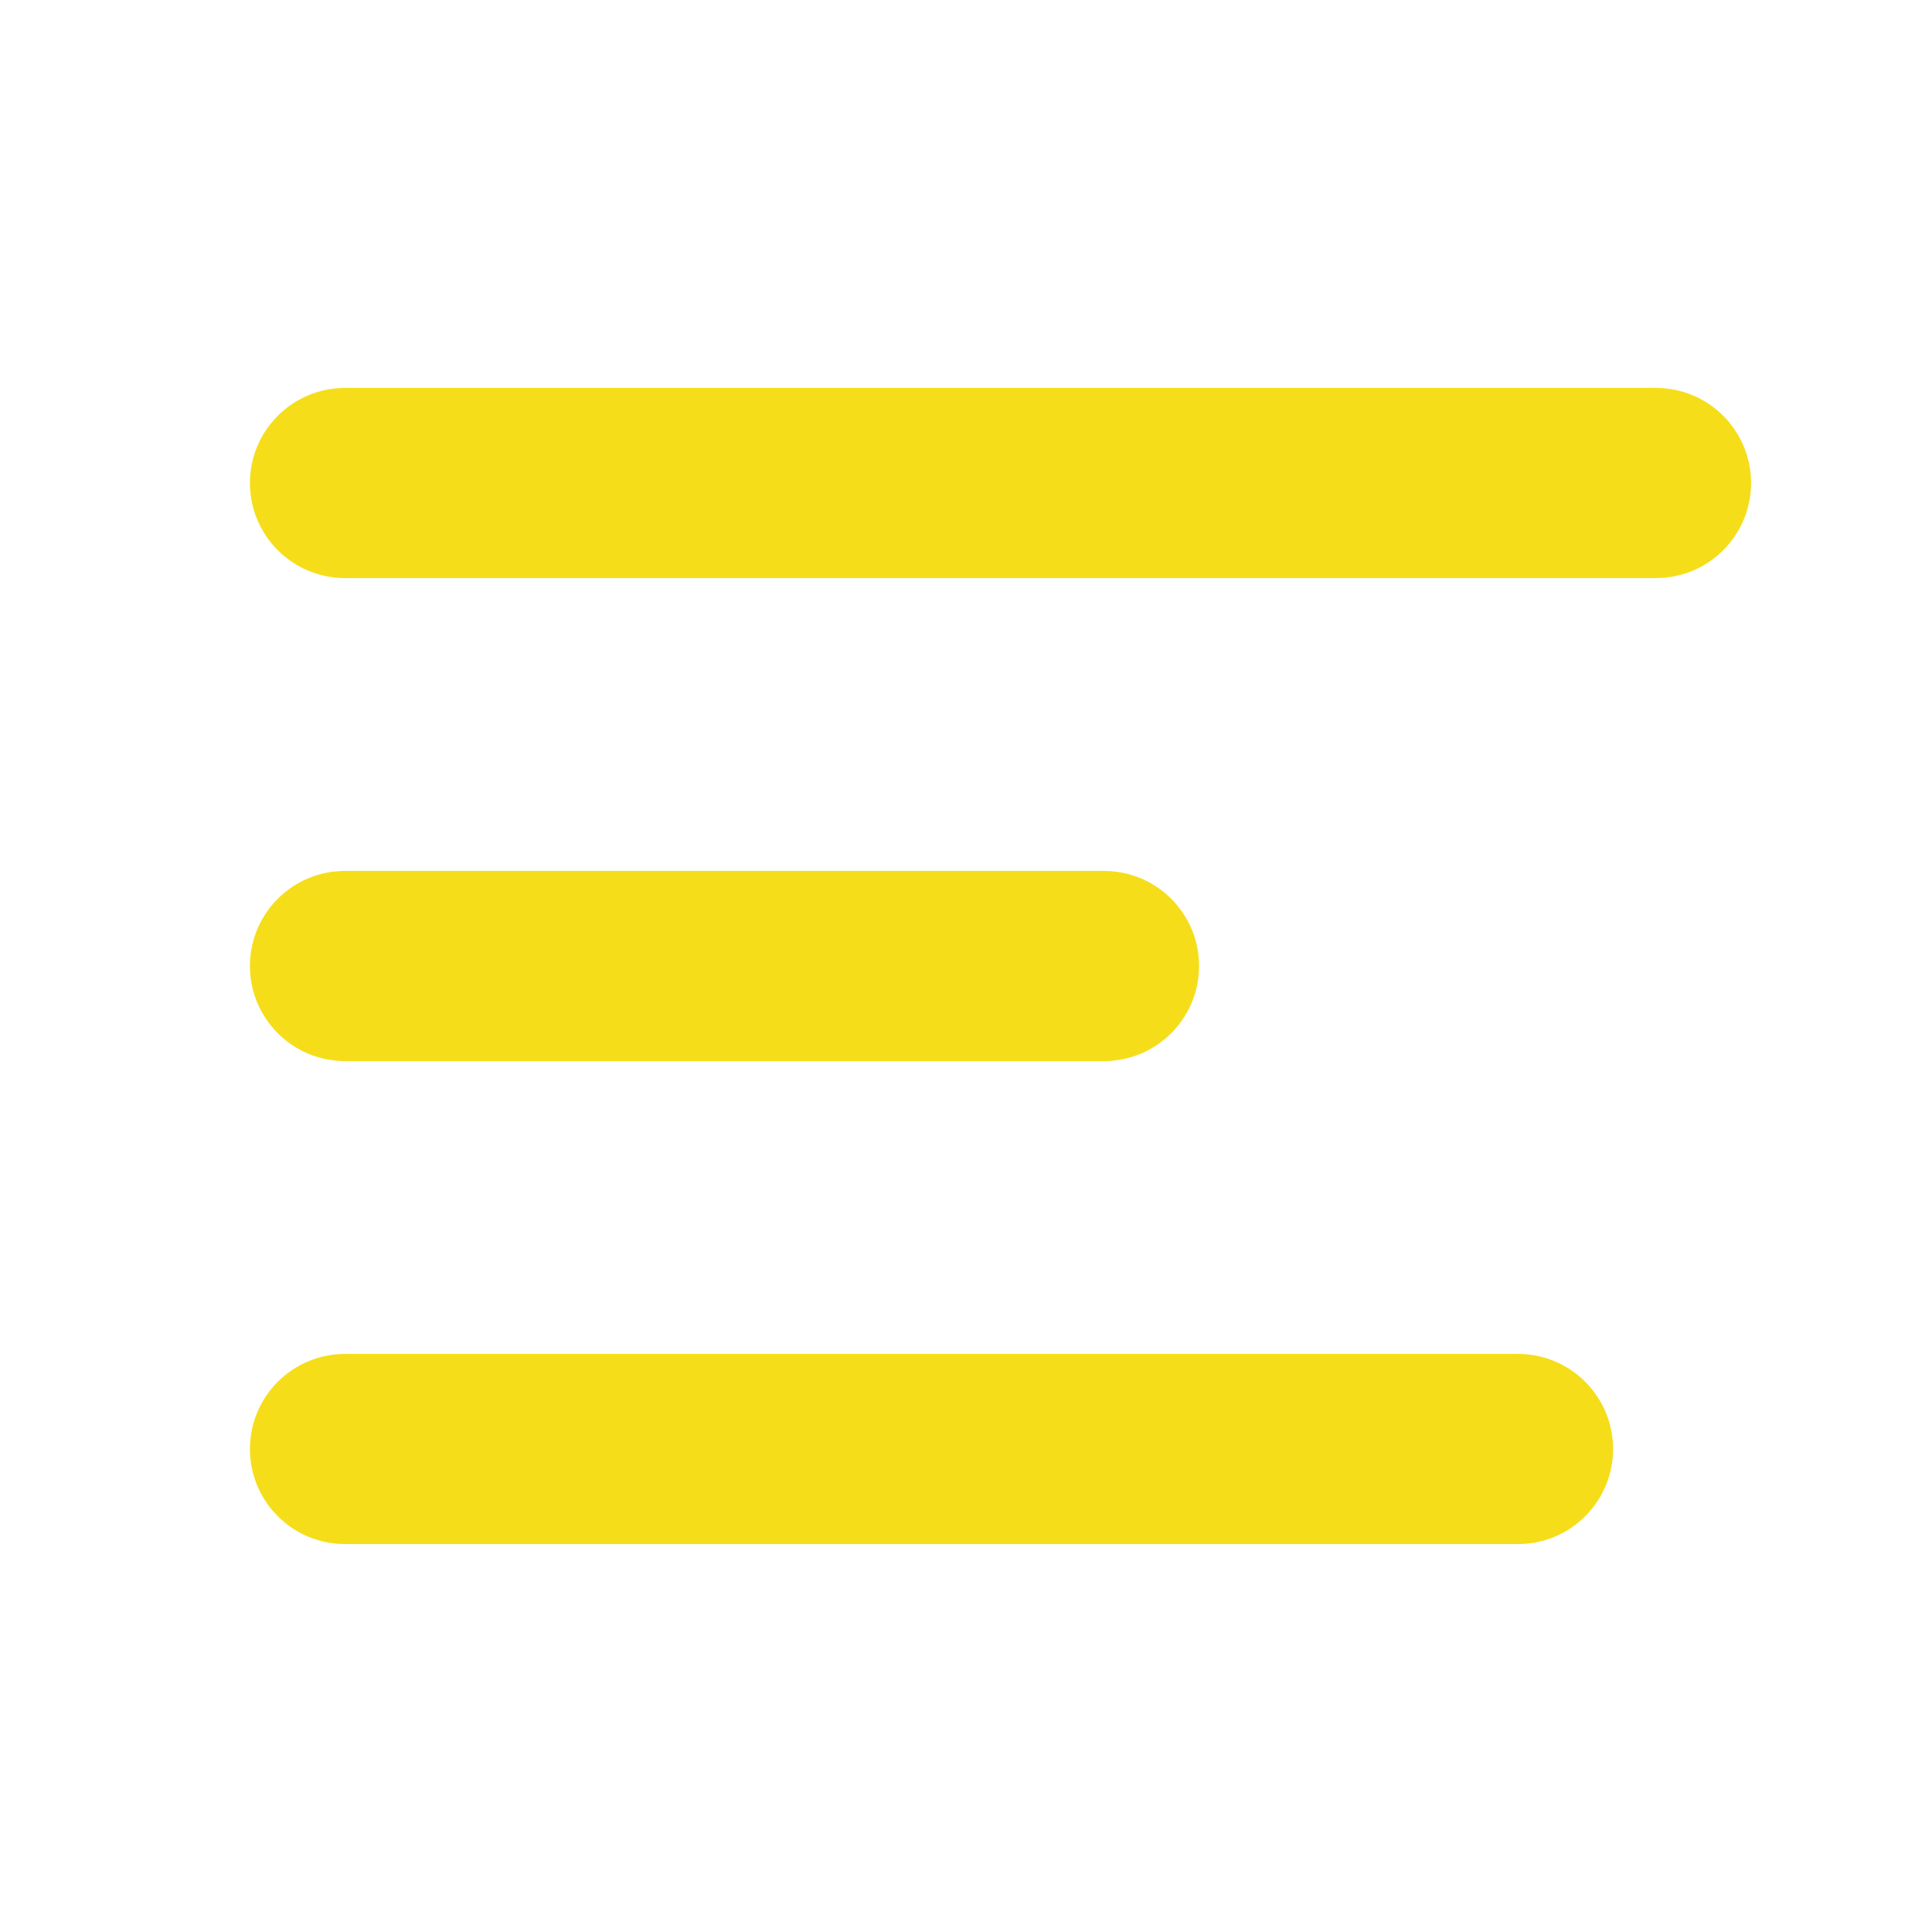
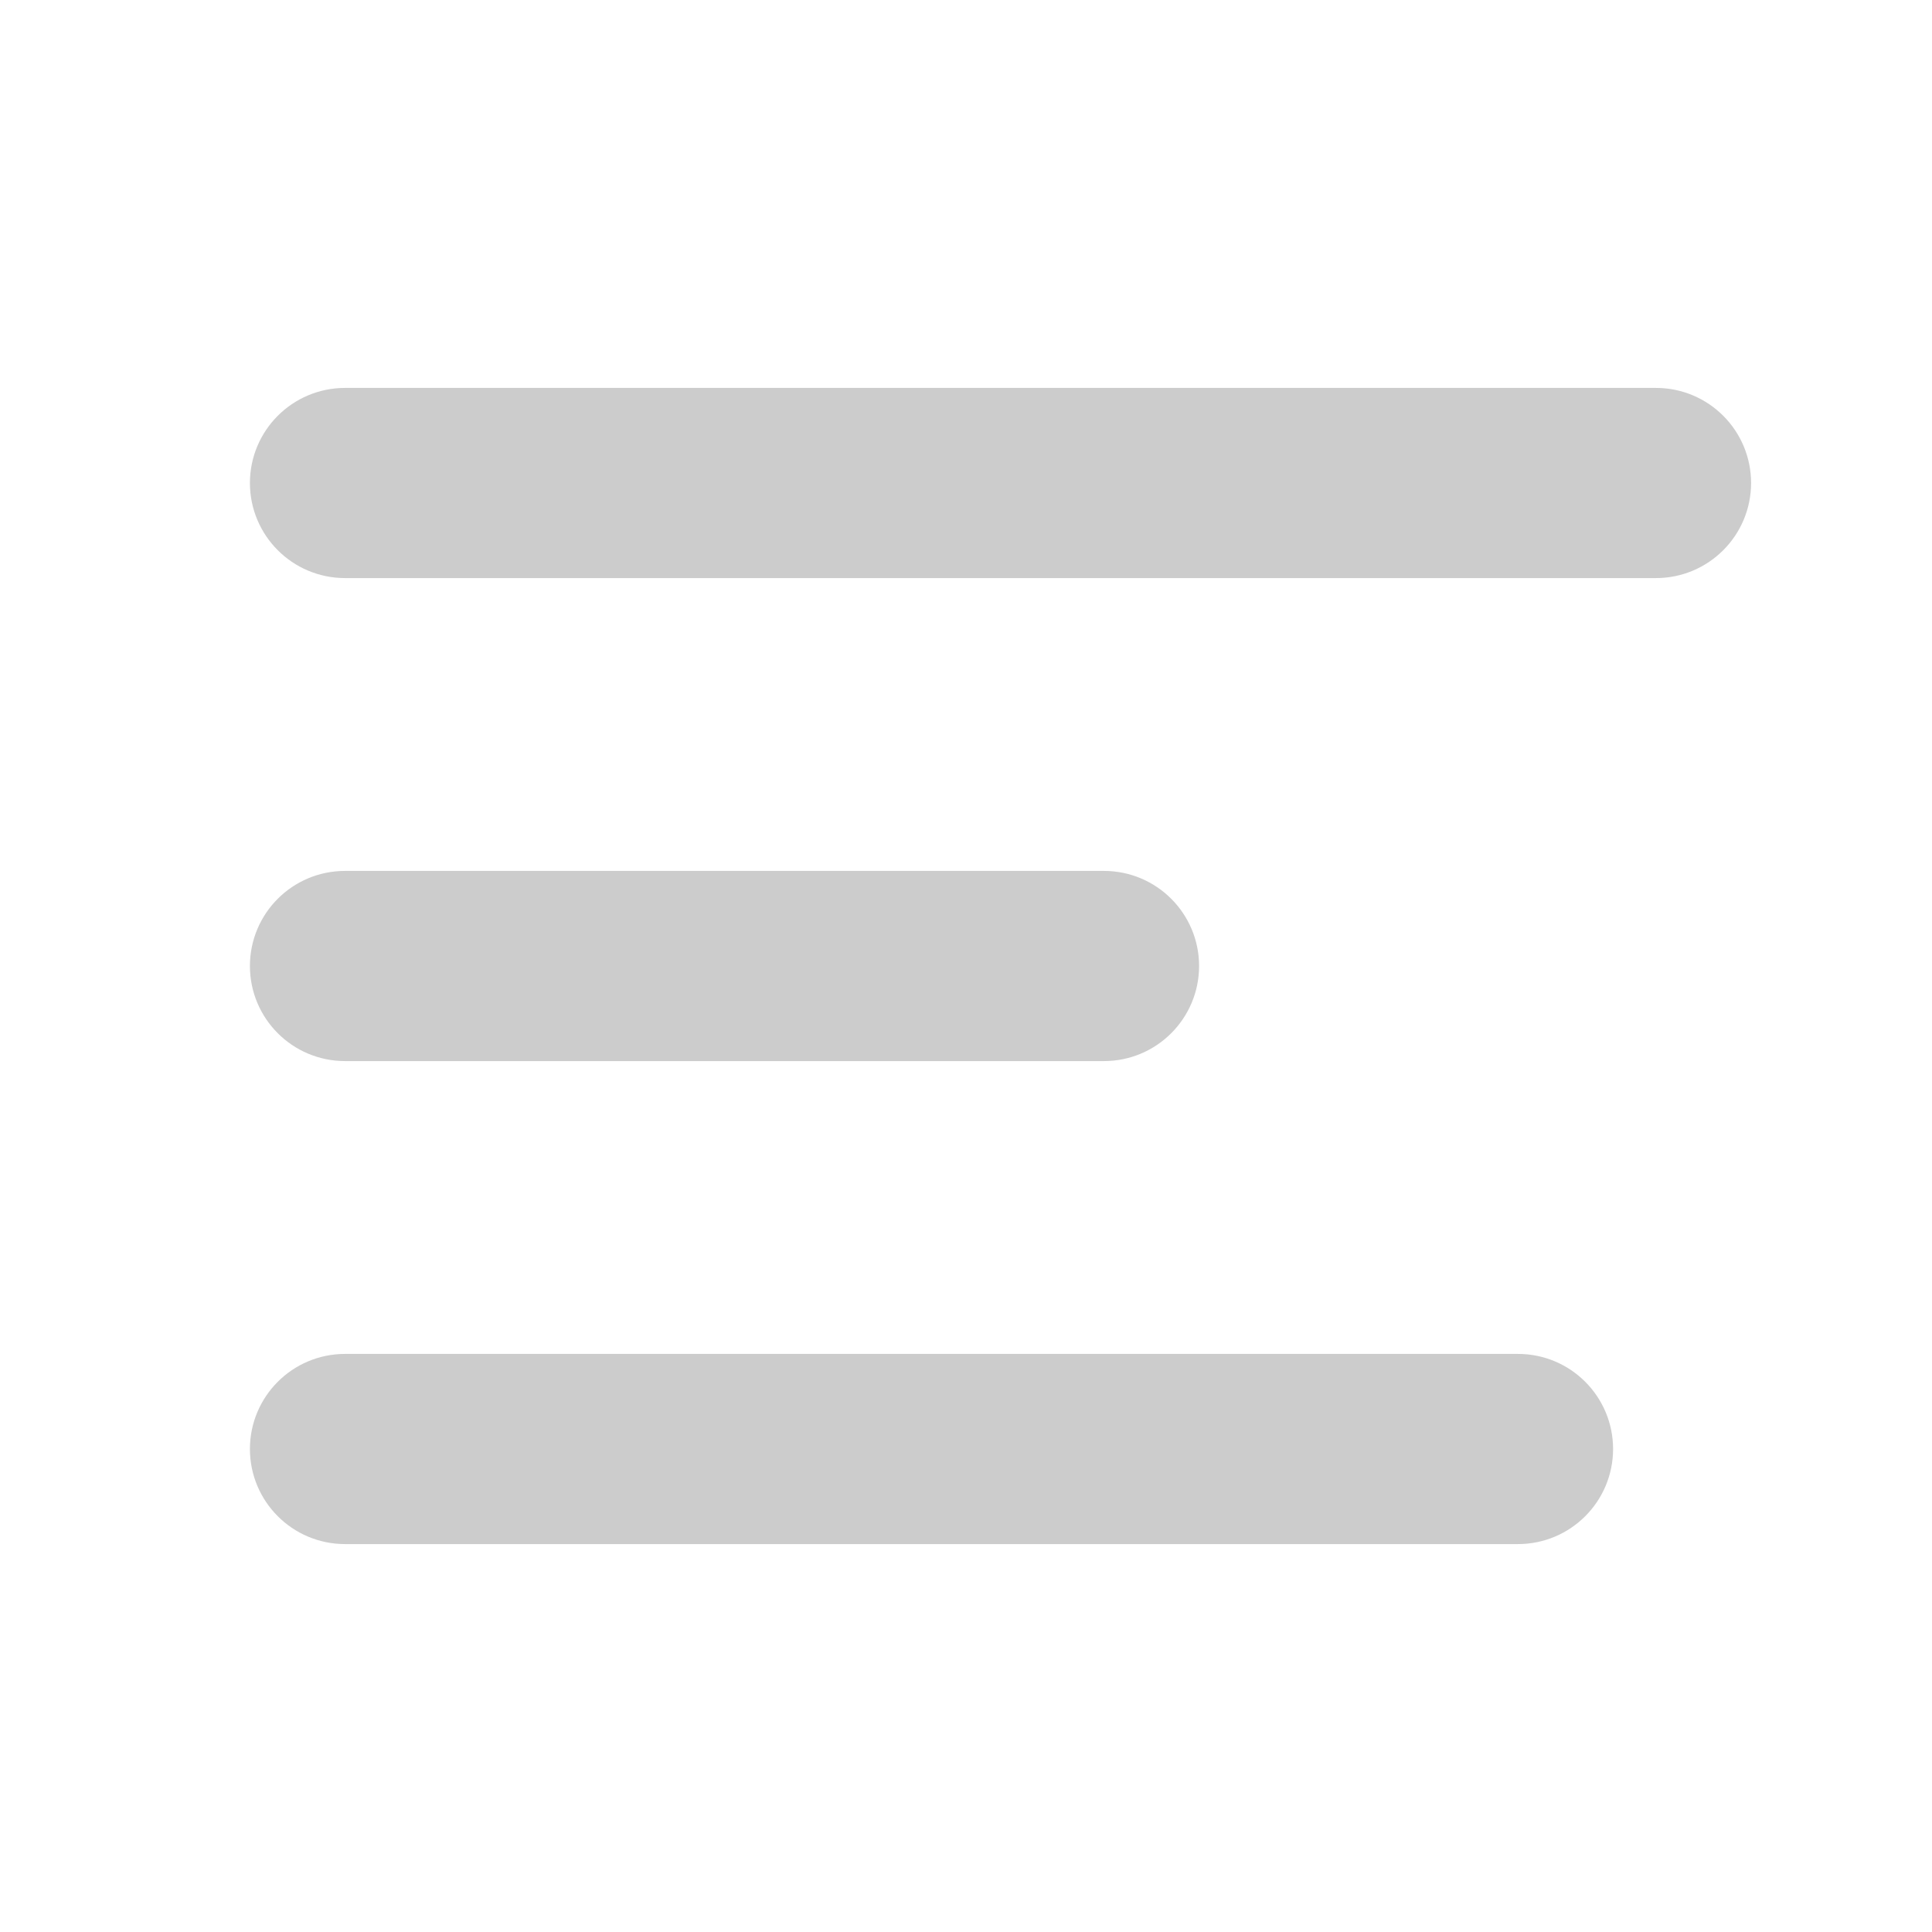
- <svg xmlns="http://www.w3.org/2000/svg" width="800px" height="800px" viewBox="0 0 28 28" fill="none" stroke="#f5de19" stroke-width="0.756" class="default">
+ <svg xmlns="http://www.w3.org/2000/svg" width="800px" height="800px" viewBox="0 0 28 28" fill="none" stroke="#ccc" stroke-width="0.756" class="default">
  <g id="SVGRepo_bgCarrier" stroke-width="0" />
  <g id="SVGRepo_tracerCarrier" stroke-linecap="round" stroke-linejoin="round" />
  <g id="SVGRepo_iconCarrier">
-     <path d="M4 7C4 6.448 4.448 6 5 6H24C24.552 6 25 6.448 25 7C25 7.552 24.552 8 24 8H5C4.448 8 4 7.552 4 7Z" fill="#f5de19" />
-     <path d="M4 14C4 13.447 4.448 13 5 13L16 13C16.552 13 17 13.448 17 14C17 14.552 16.552 15 16 15L5 15C4.448 15 4 14.552 4 14Z" fill="#f5de19" />
-     <path d="M5 20C4.448 20 4 20.448 4 21C4 21.552 4.448 22 5 22H22C22.552 22 23 21.552 23 21C23 20.448 22.552 20 22 20H5Z" fill="#f5de19" />
+     <path d="M4 7C4 6.448 4.448 6 5 6H24C24.552 6 25 6.448 25 7C25 7.552 24.552 8 24 8H5C4.448 8 4 7.552 4 7Z" fill="#ccc" />
+     <path d="M4 14C4 13.447 4.448 13 5 13L16 13C16.552 13 17 13.448 17 14C17 14.552 16.552 15 16 15L5 15C4.448 15 4 14.552 4 14Z" fill="#ccc" />
+     <path d="M5 20C4.448 20 4 20.448 4 21C4 21.552 4.448 22 5 22H22C22.552 22 23 21.552 23 21C23 20.448 22.552 20 22 20H5Z" fill="#ccc" />
  </g>
</svg>
